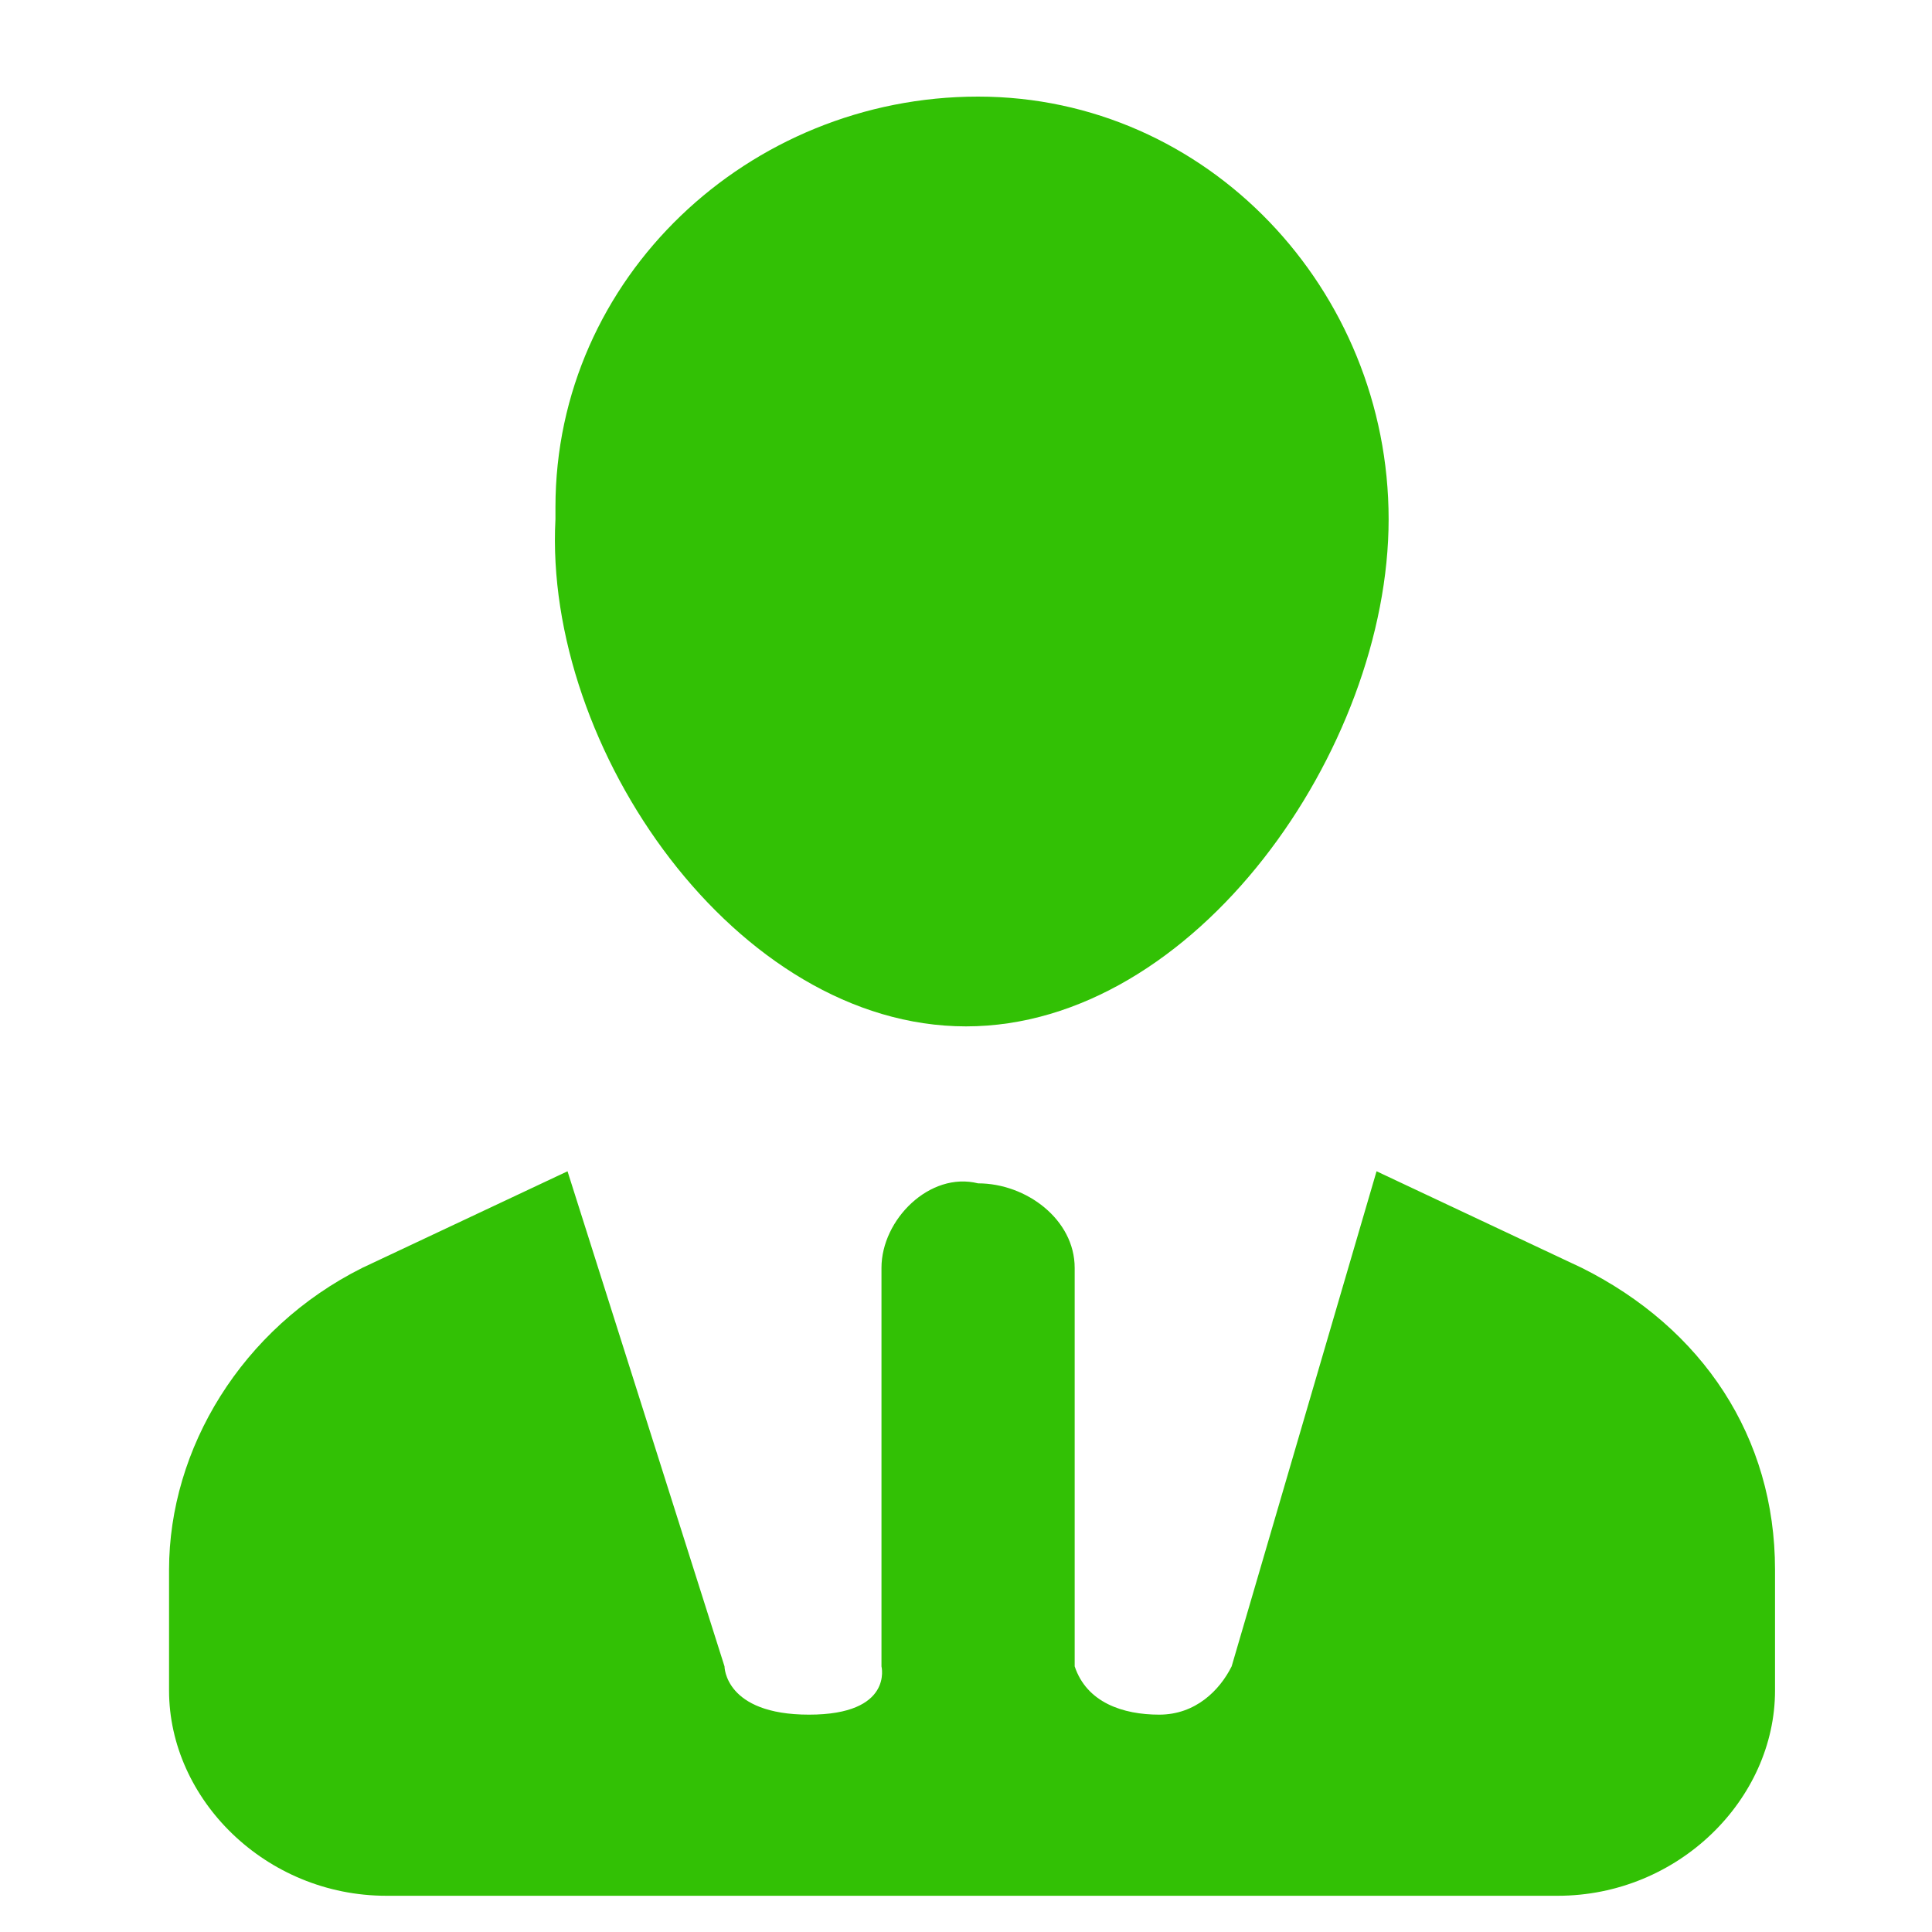
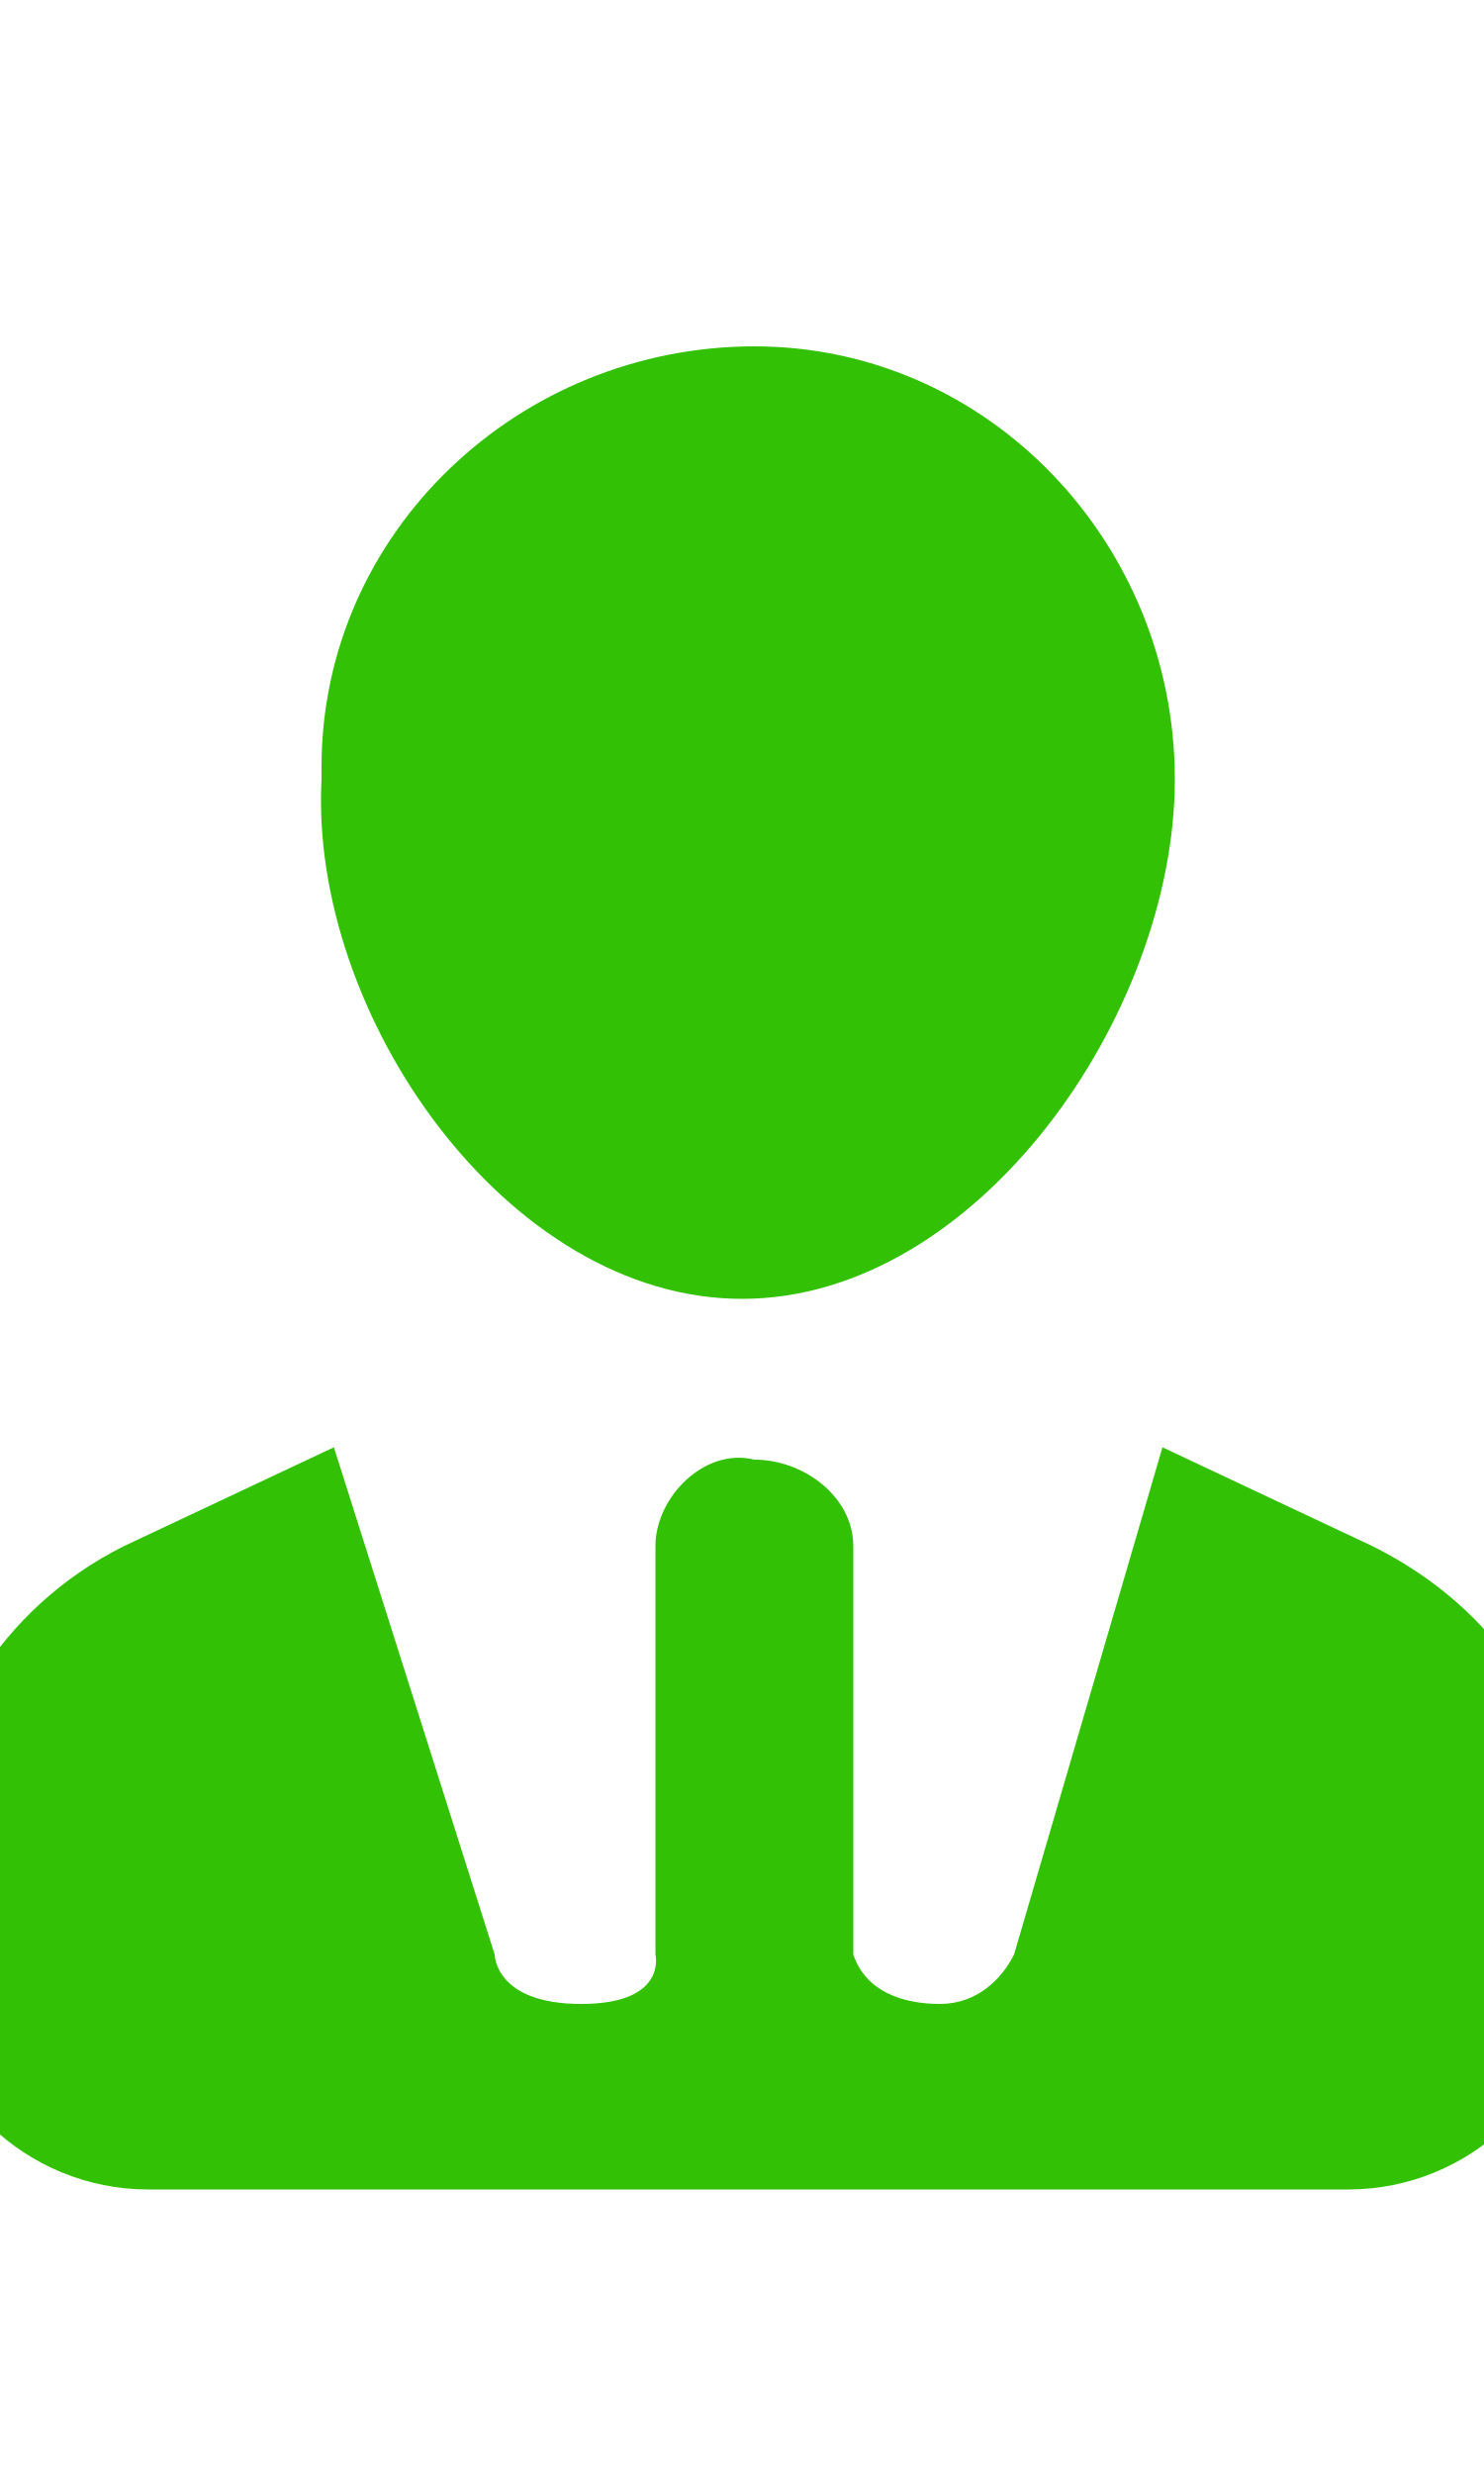
- <svg xmlns="http://www.w3.org/2000/svg" version="1.1" id="图层_1" x="0px" y="0px" viewBox="0 0 16 16" style="enable-background:new 0 0 16 16;" xml:space="preserve" fill="#32C105">
+ <svg xmlns="http://www.w3.org/2000/svg" version="1.1" id="图层_1" x="0px" y="0px" viewBox="2 -2 12 20" style="enable-background:new 0 0 16 16;" xml:space="preserve" fill="#32C105">
  <path d="M8,8.5c1.9,0,3.5-2.3,3.5-4.2c0-1.9-1.5-3.5-3.4-3.5c-1.9,0-3.5,1.5-3.5,3.4c0,0,0,0.1,0,0.1C4.5,6.2,6.1,8.5,8,8.5z" />
  <path d="M1.4,13C1.4,12,2,11,3,10.5l1.7-0.8l1.3,4.1c0,0,0,0.4,0.7,0.4s0.6-0.4,0.6-0.4v-3.3c0-0.4,0.4-0.8,0.8-0.7  c0.4,0,0.8,0.3,0.8,0.7c0,0,0,0,0,0v3.3c0.1,0.3,0.4,0.4,0.7,0.4c0.3,0,0.5-0.2,0.6-0.4l1.2-4.1l1.7,0.8c1,0.5,1.6,1.4,1.6,2.5v1  c0,0.9-0.8,1.7-1.8,1.7H3.2c-1,0-1.8-0.8-1.8-1.7l0,0V13z" />
</svg>
